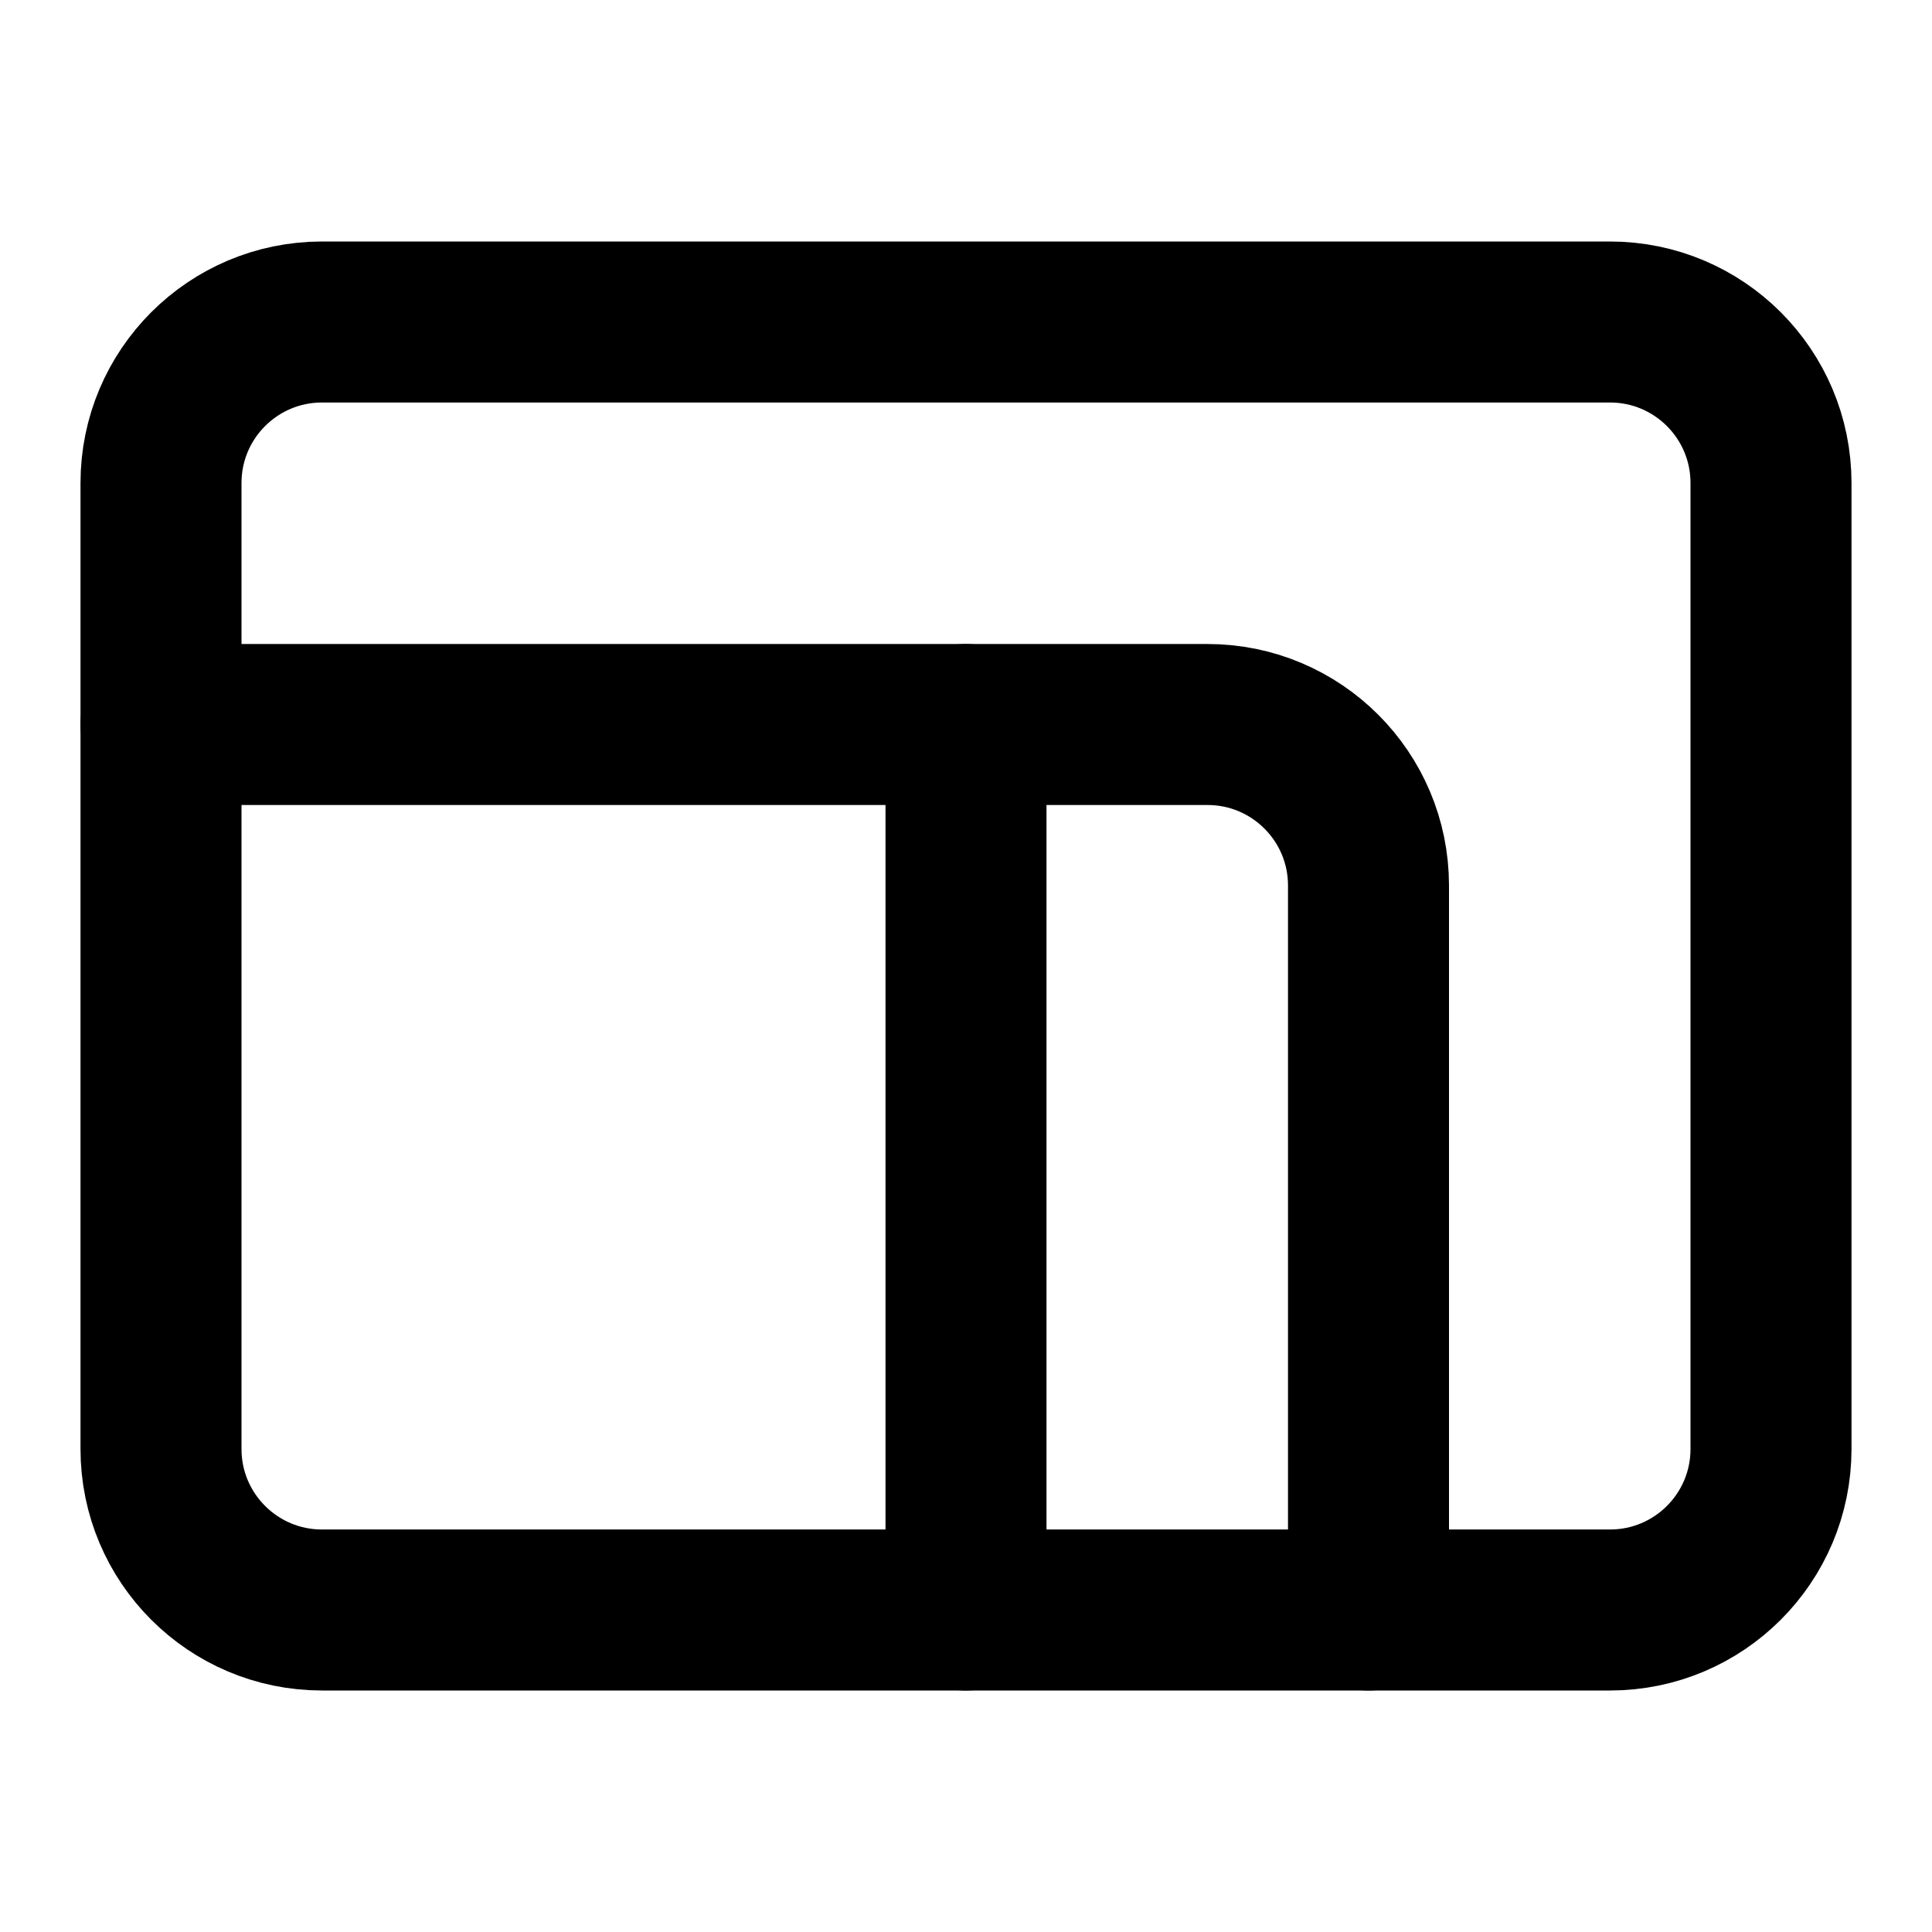
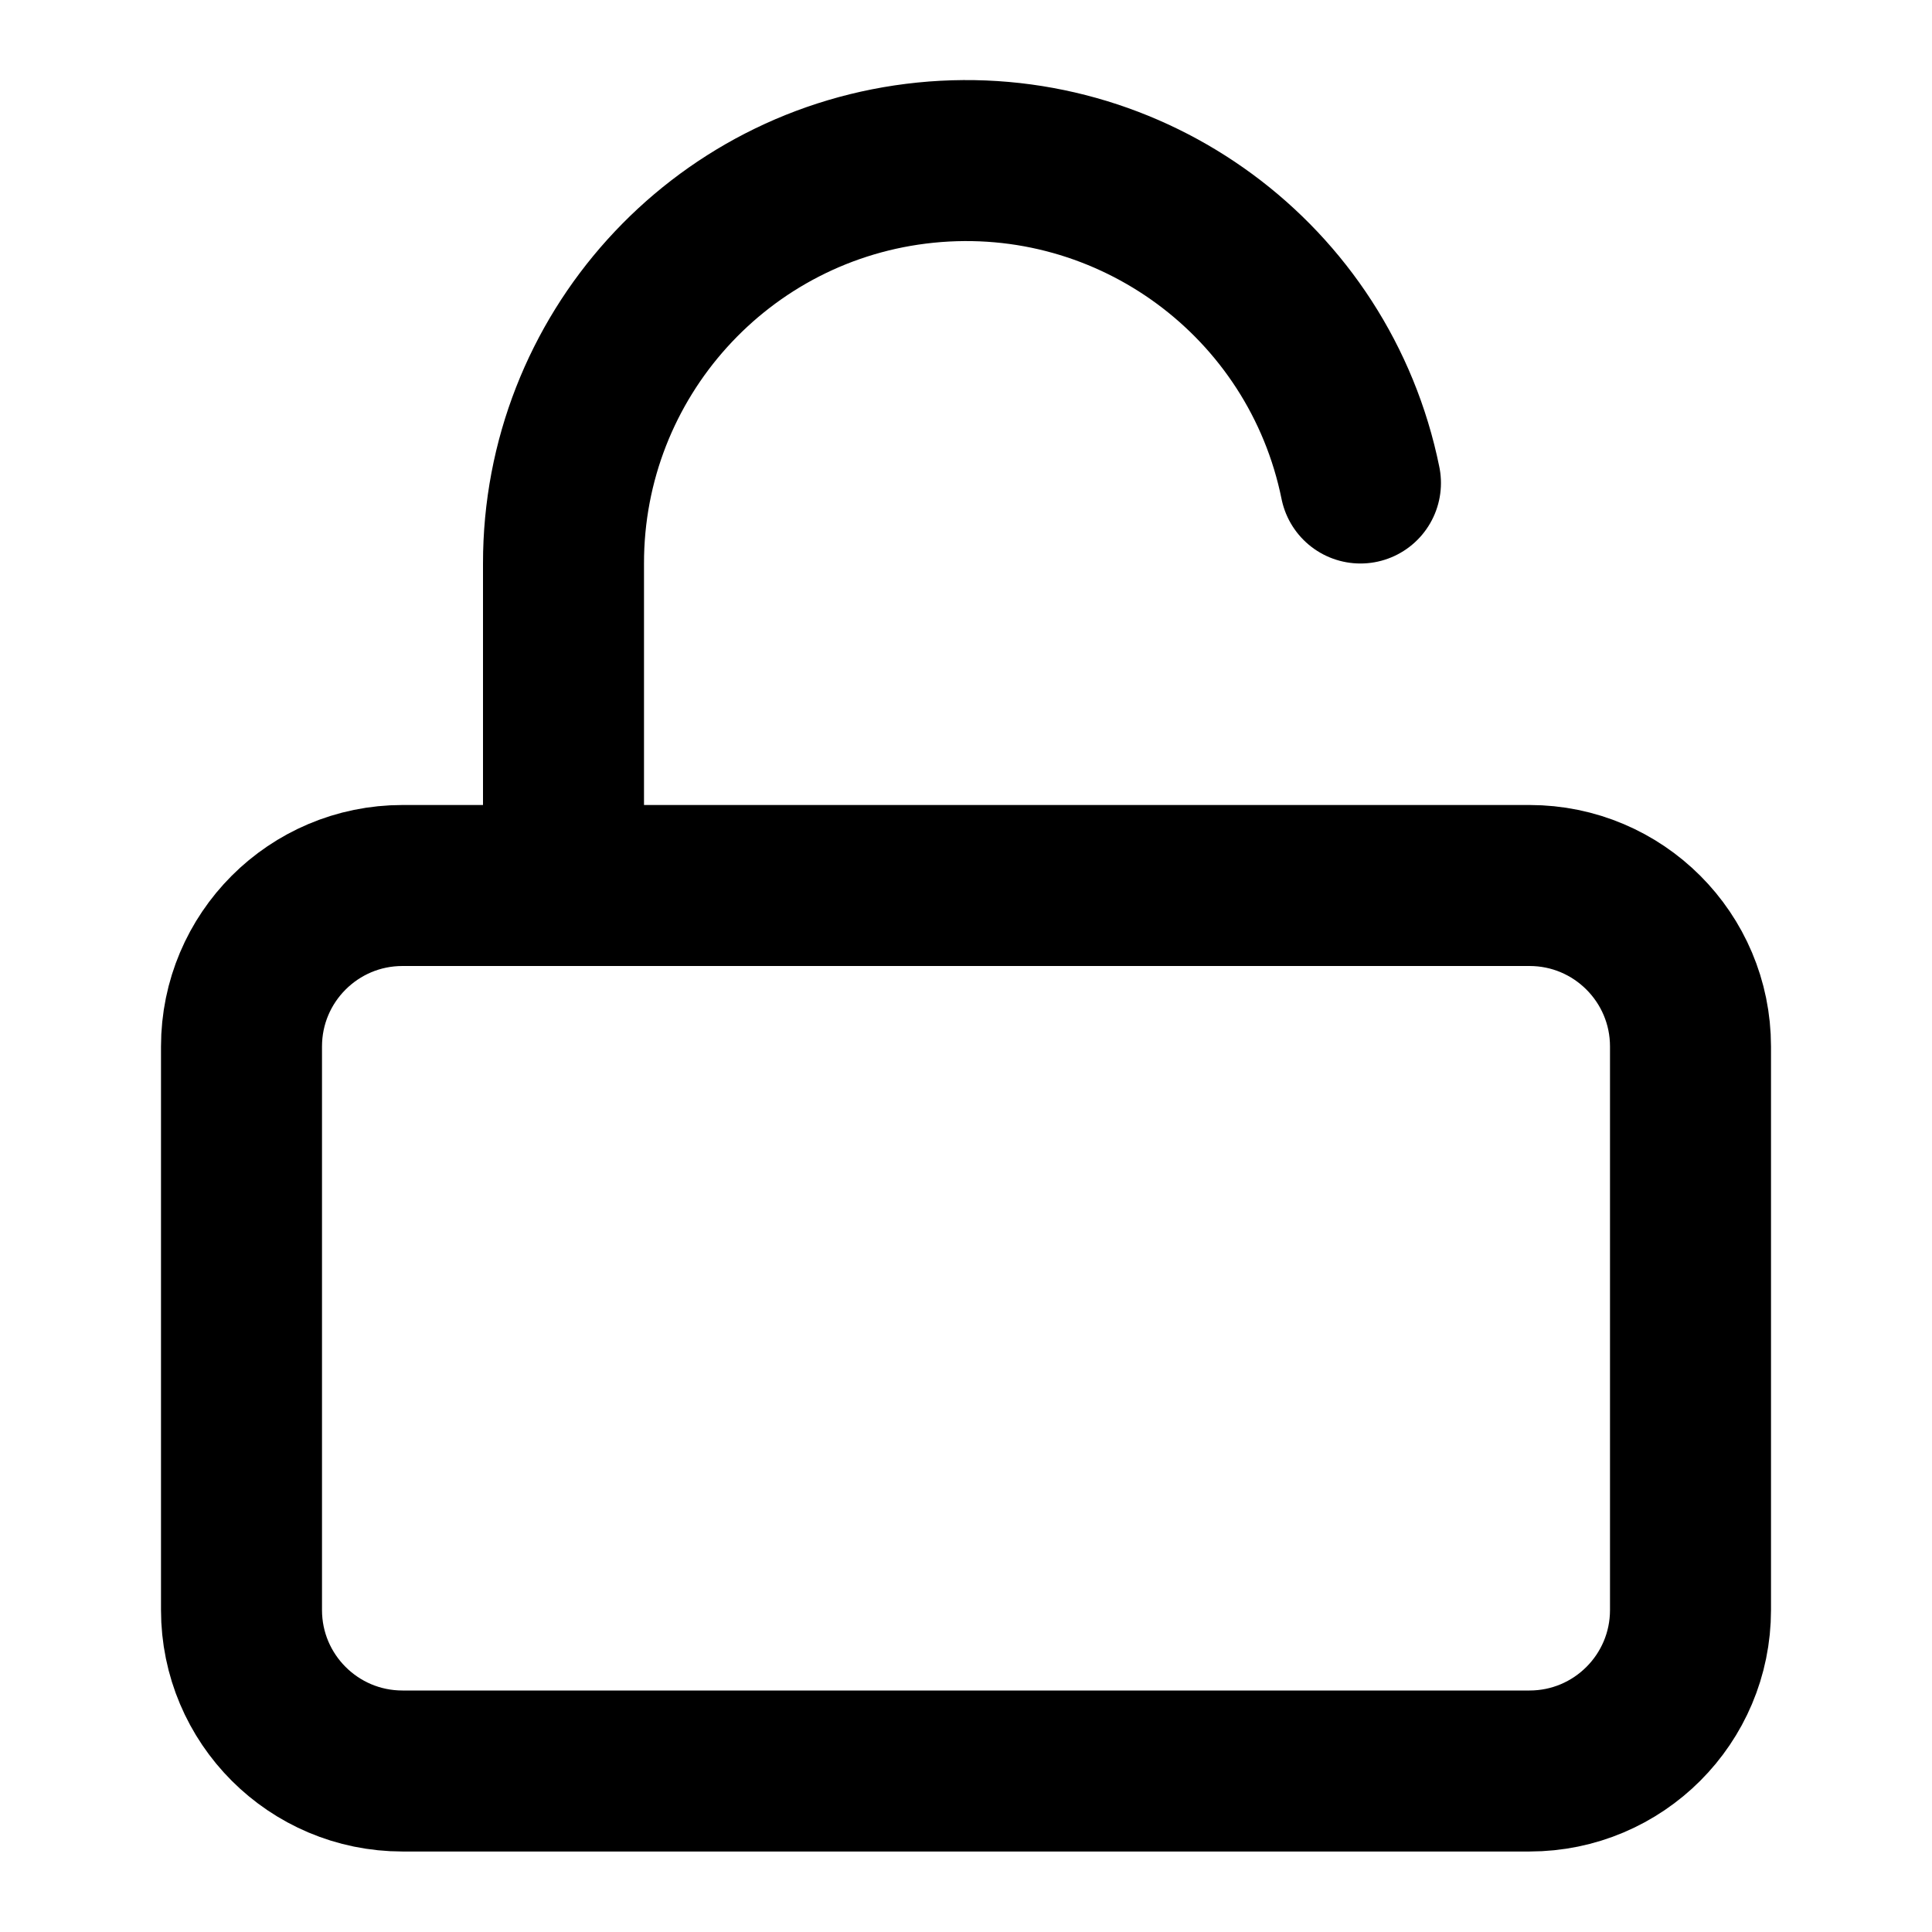
<svg xmlns="http://www.w3.org/2000/svg" width="24" height="24" viewBox="0 0 24 24" fill="none" stroke="currentColor" stroke-width="2" stroke-linecap="round" stroke-linejoin="round">
-   <rect width="20" height="16" x="2" y="4" rx="2" />
-   <path d="M12 9v11" />
-   <path d="M2 9h13a2 2 0 0 1 2 2v9" />
+   <rect width="18" height="11" x="3" y="11" rx="2" ry="2" />
+   <path d="M7 11V7a5 5 0 0 1 9.9-1" />
</svg>
